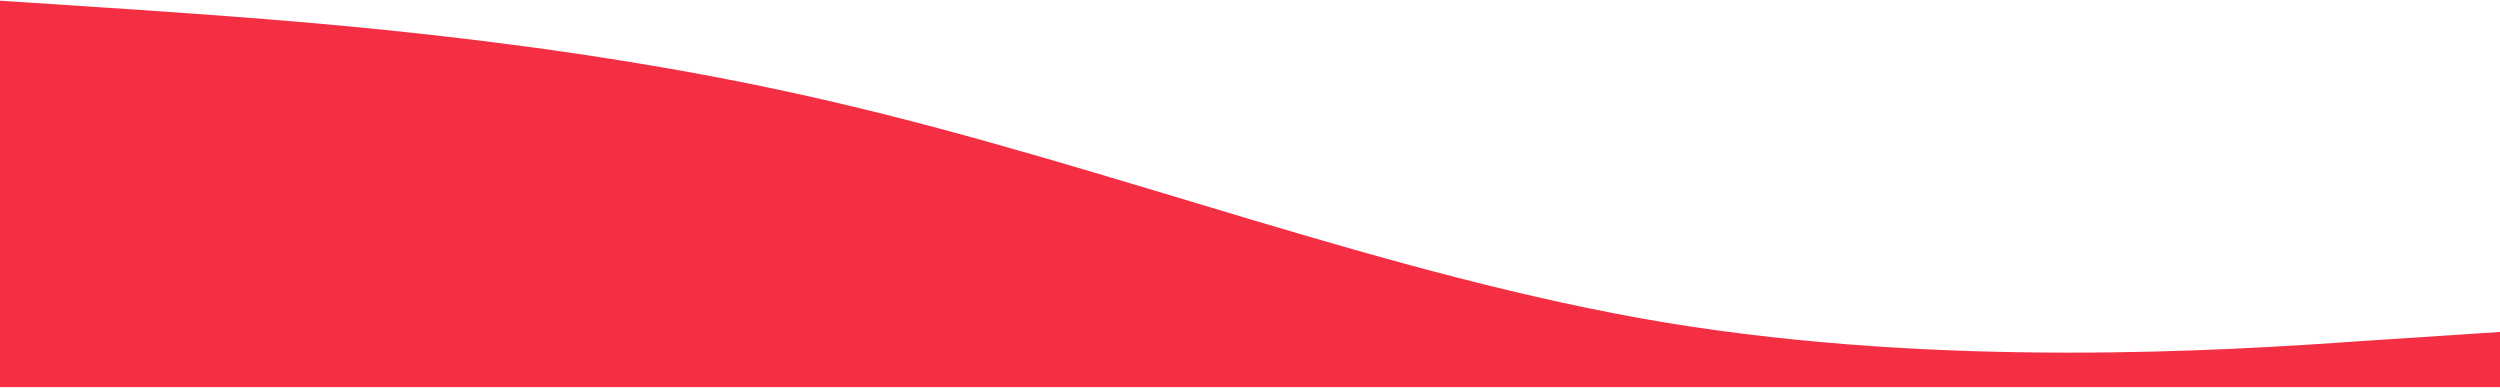
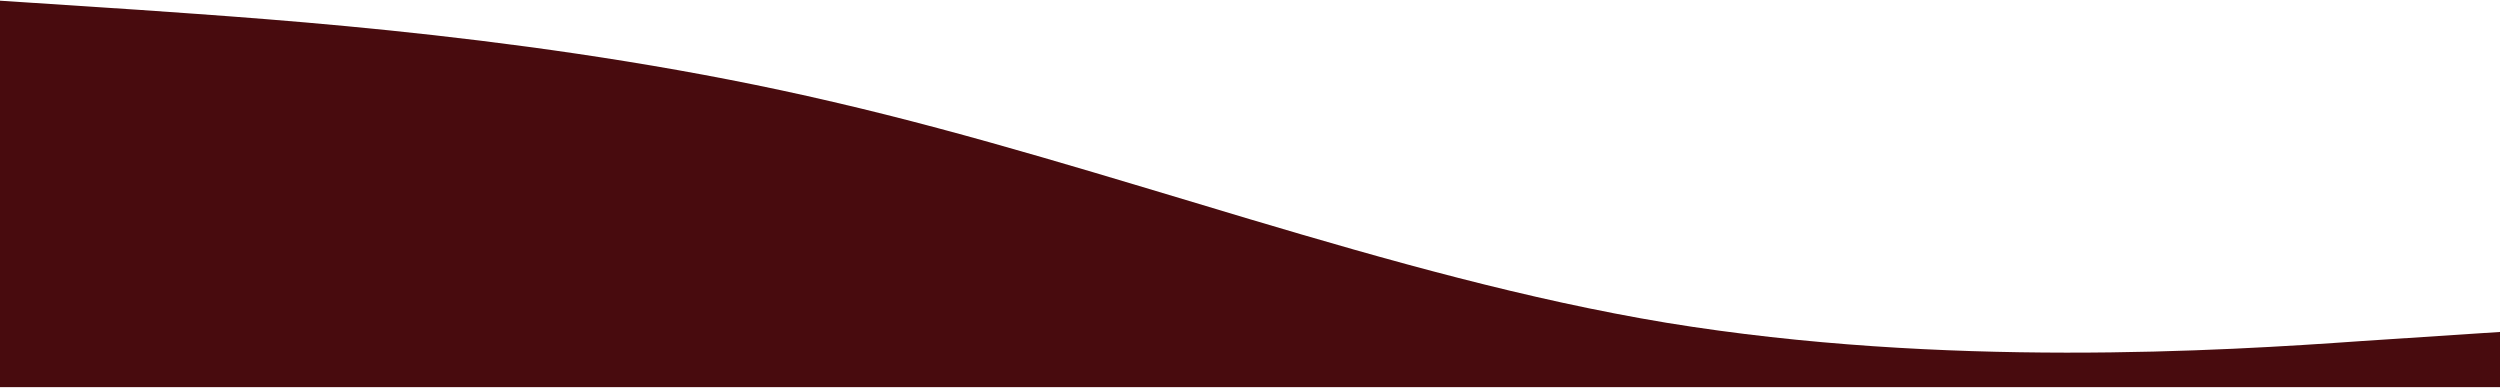
<svg xmlns="http://www.w3.org/2000/svg" width="1440" height="223" viewBox="0 0 1440 223" fill="none">
-   <path d="M0 0.4L80 5.667C160 11.331 320 21.269 480 58.733C640 95.8 800 159.4 960 185.933C1120 212.069 1280 202.131 1360 196.467L1440 191.2V223H1360C1280 223 1120 223 960 223C800 223 640 223 480 223C320 223 160 223 80 223H0V0.4Z" fill="#F42F43" />
+   <path d="M0 0.4L80 5.667C160 11.331 320 21.269 480 58.733C640 95.8 800 159.4 960 185.933C1120 212.069 1280 202.131 1360 196.467L1440 191.2V223H1360C1280 223 1120 223 960 223C800 223 640 223 480 223C320 223 160 223 80 223H0V0.4Z" fill="#480b0e" />
</svg>
